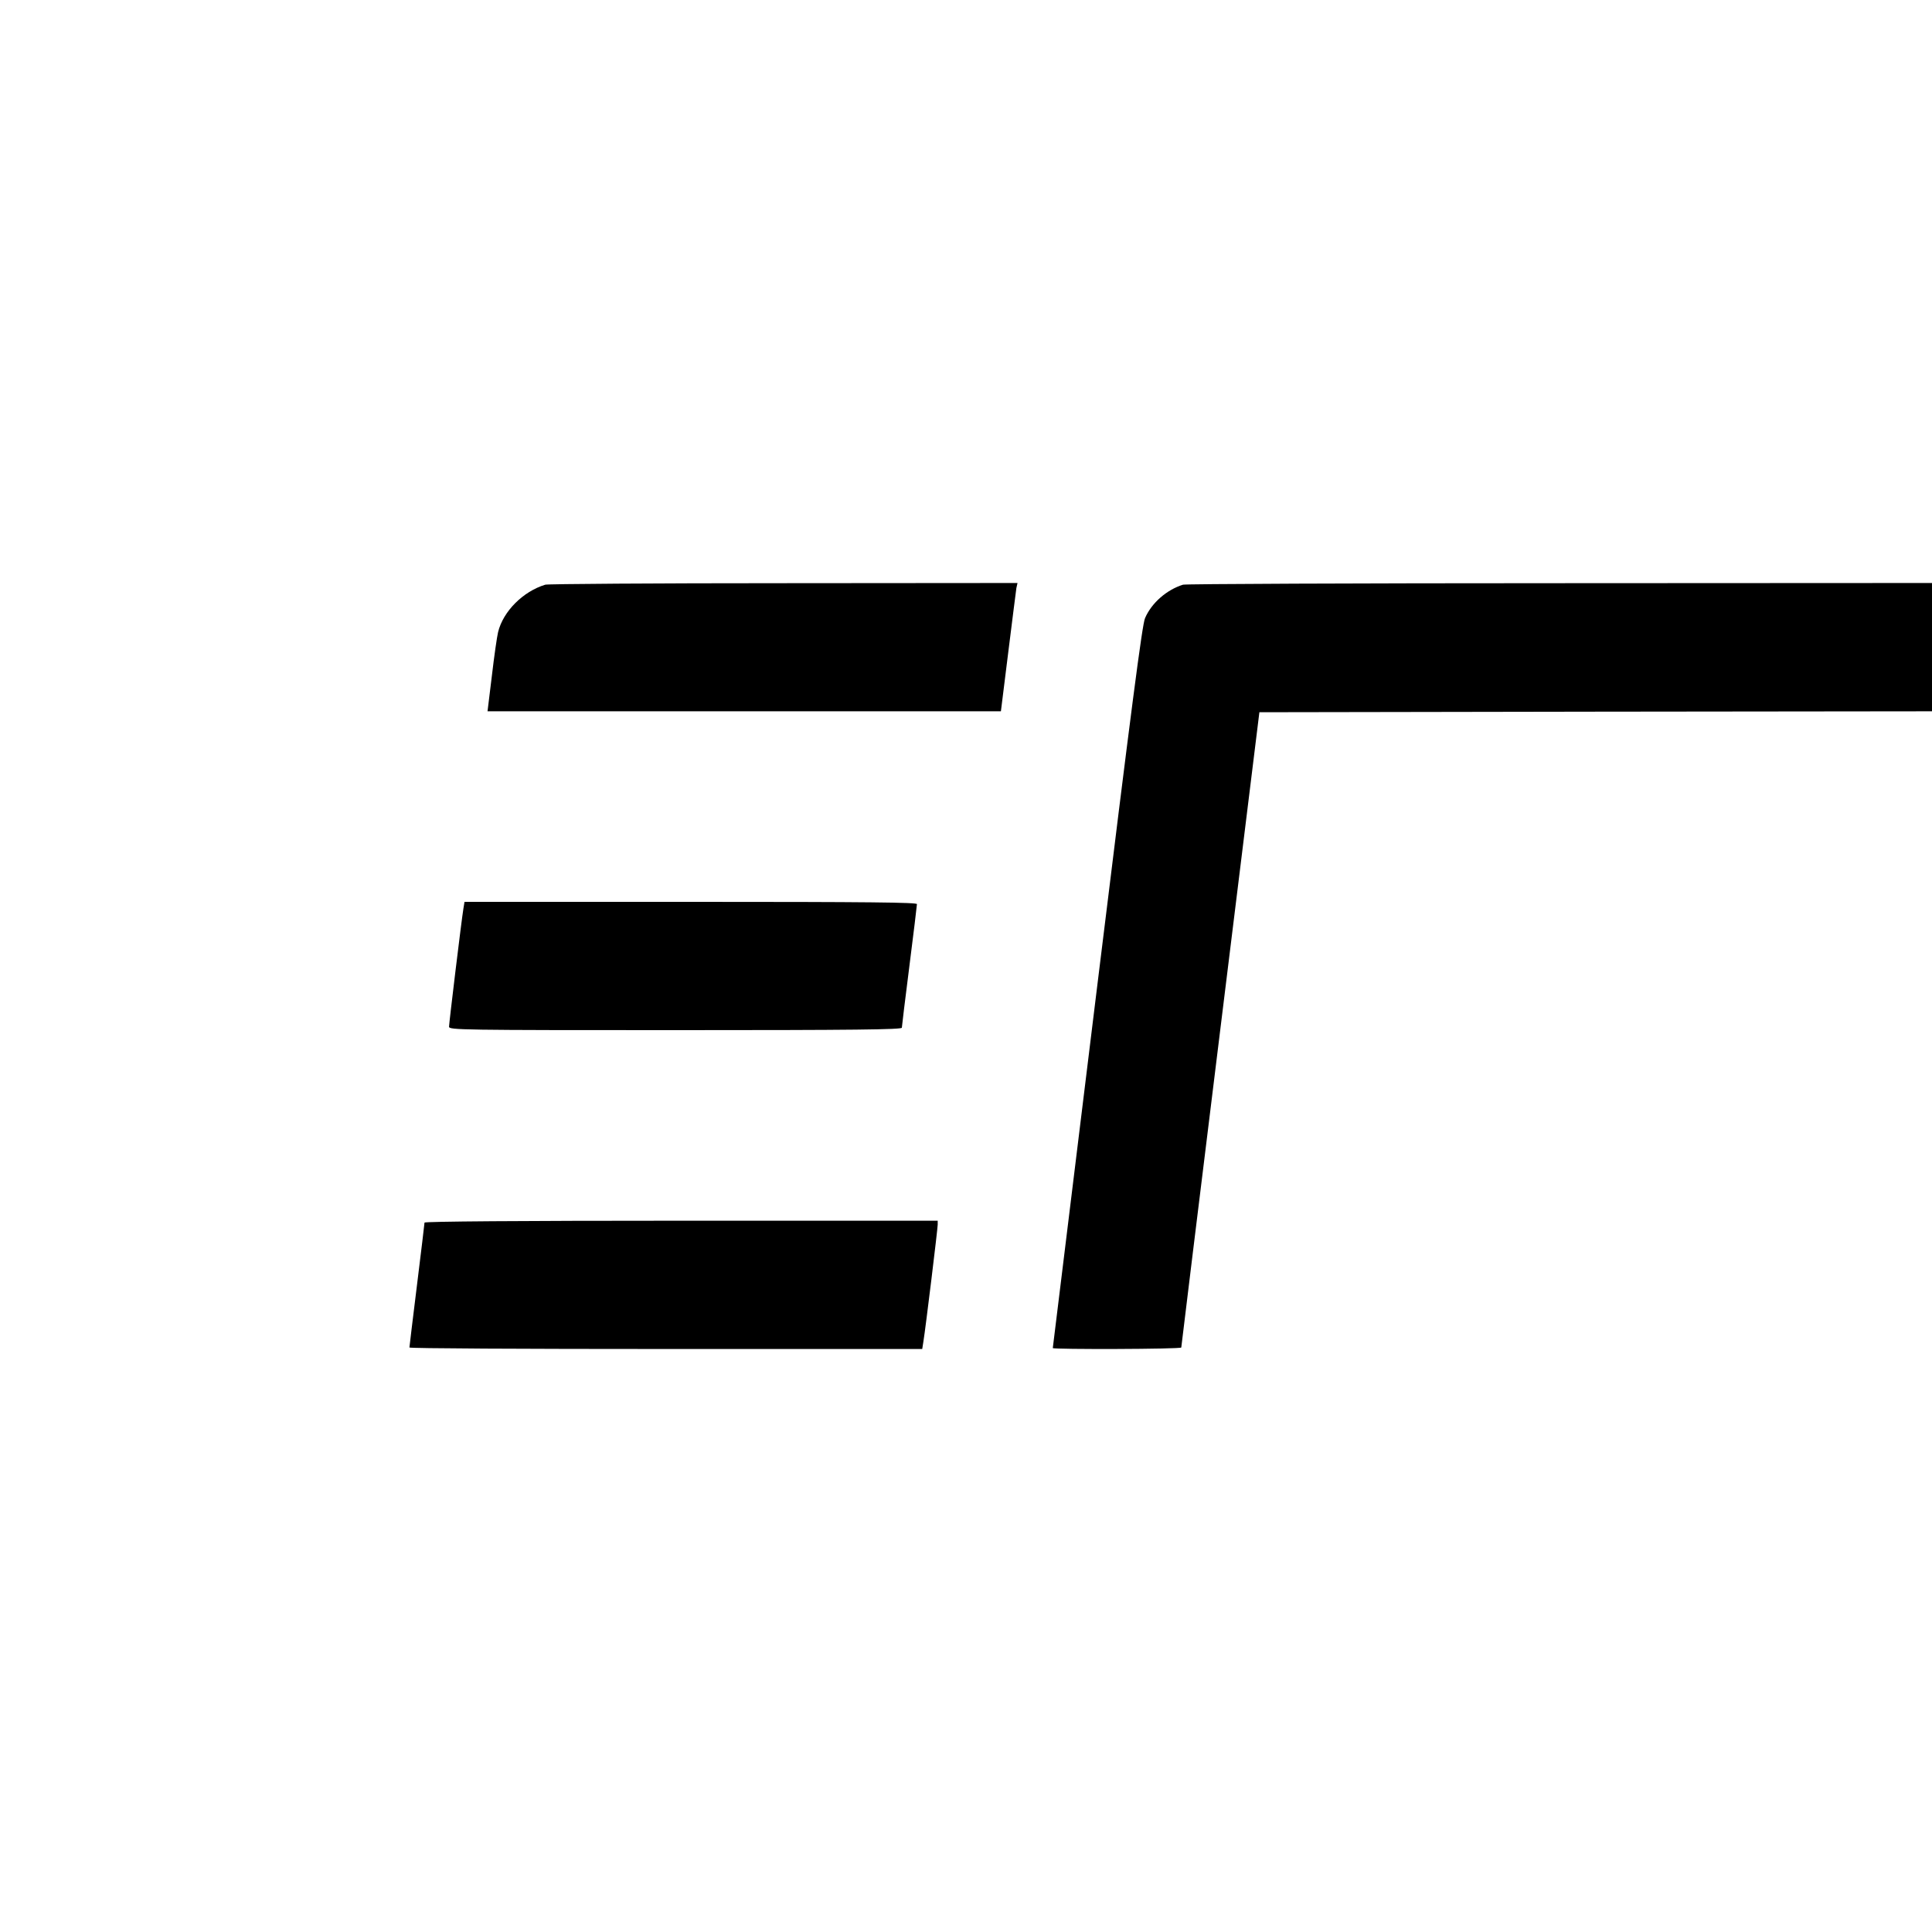
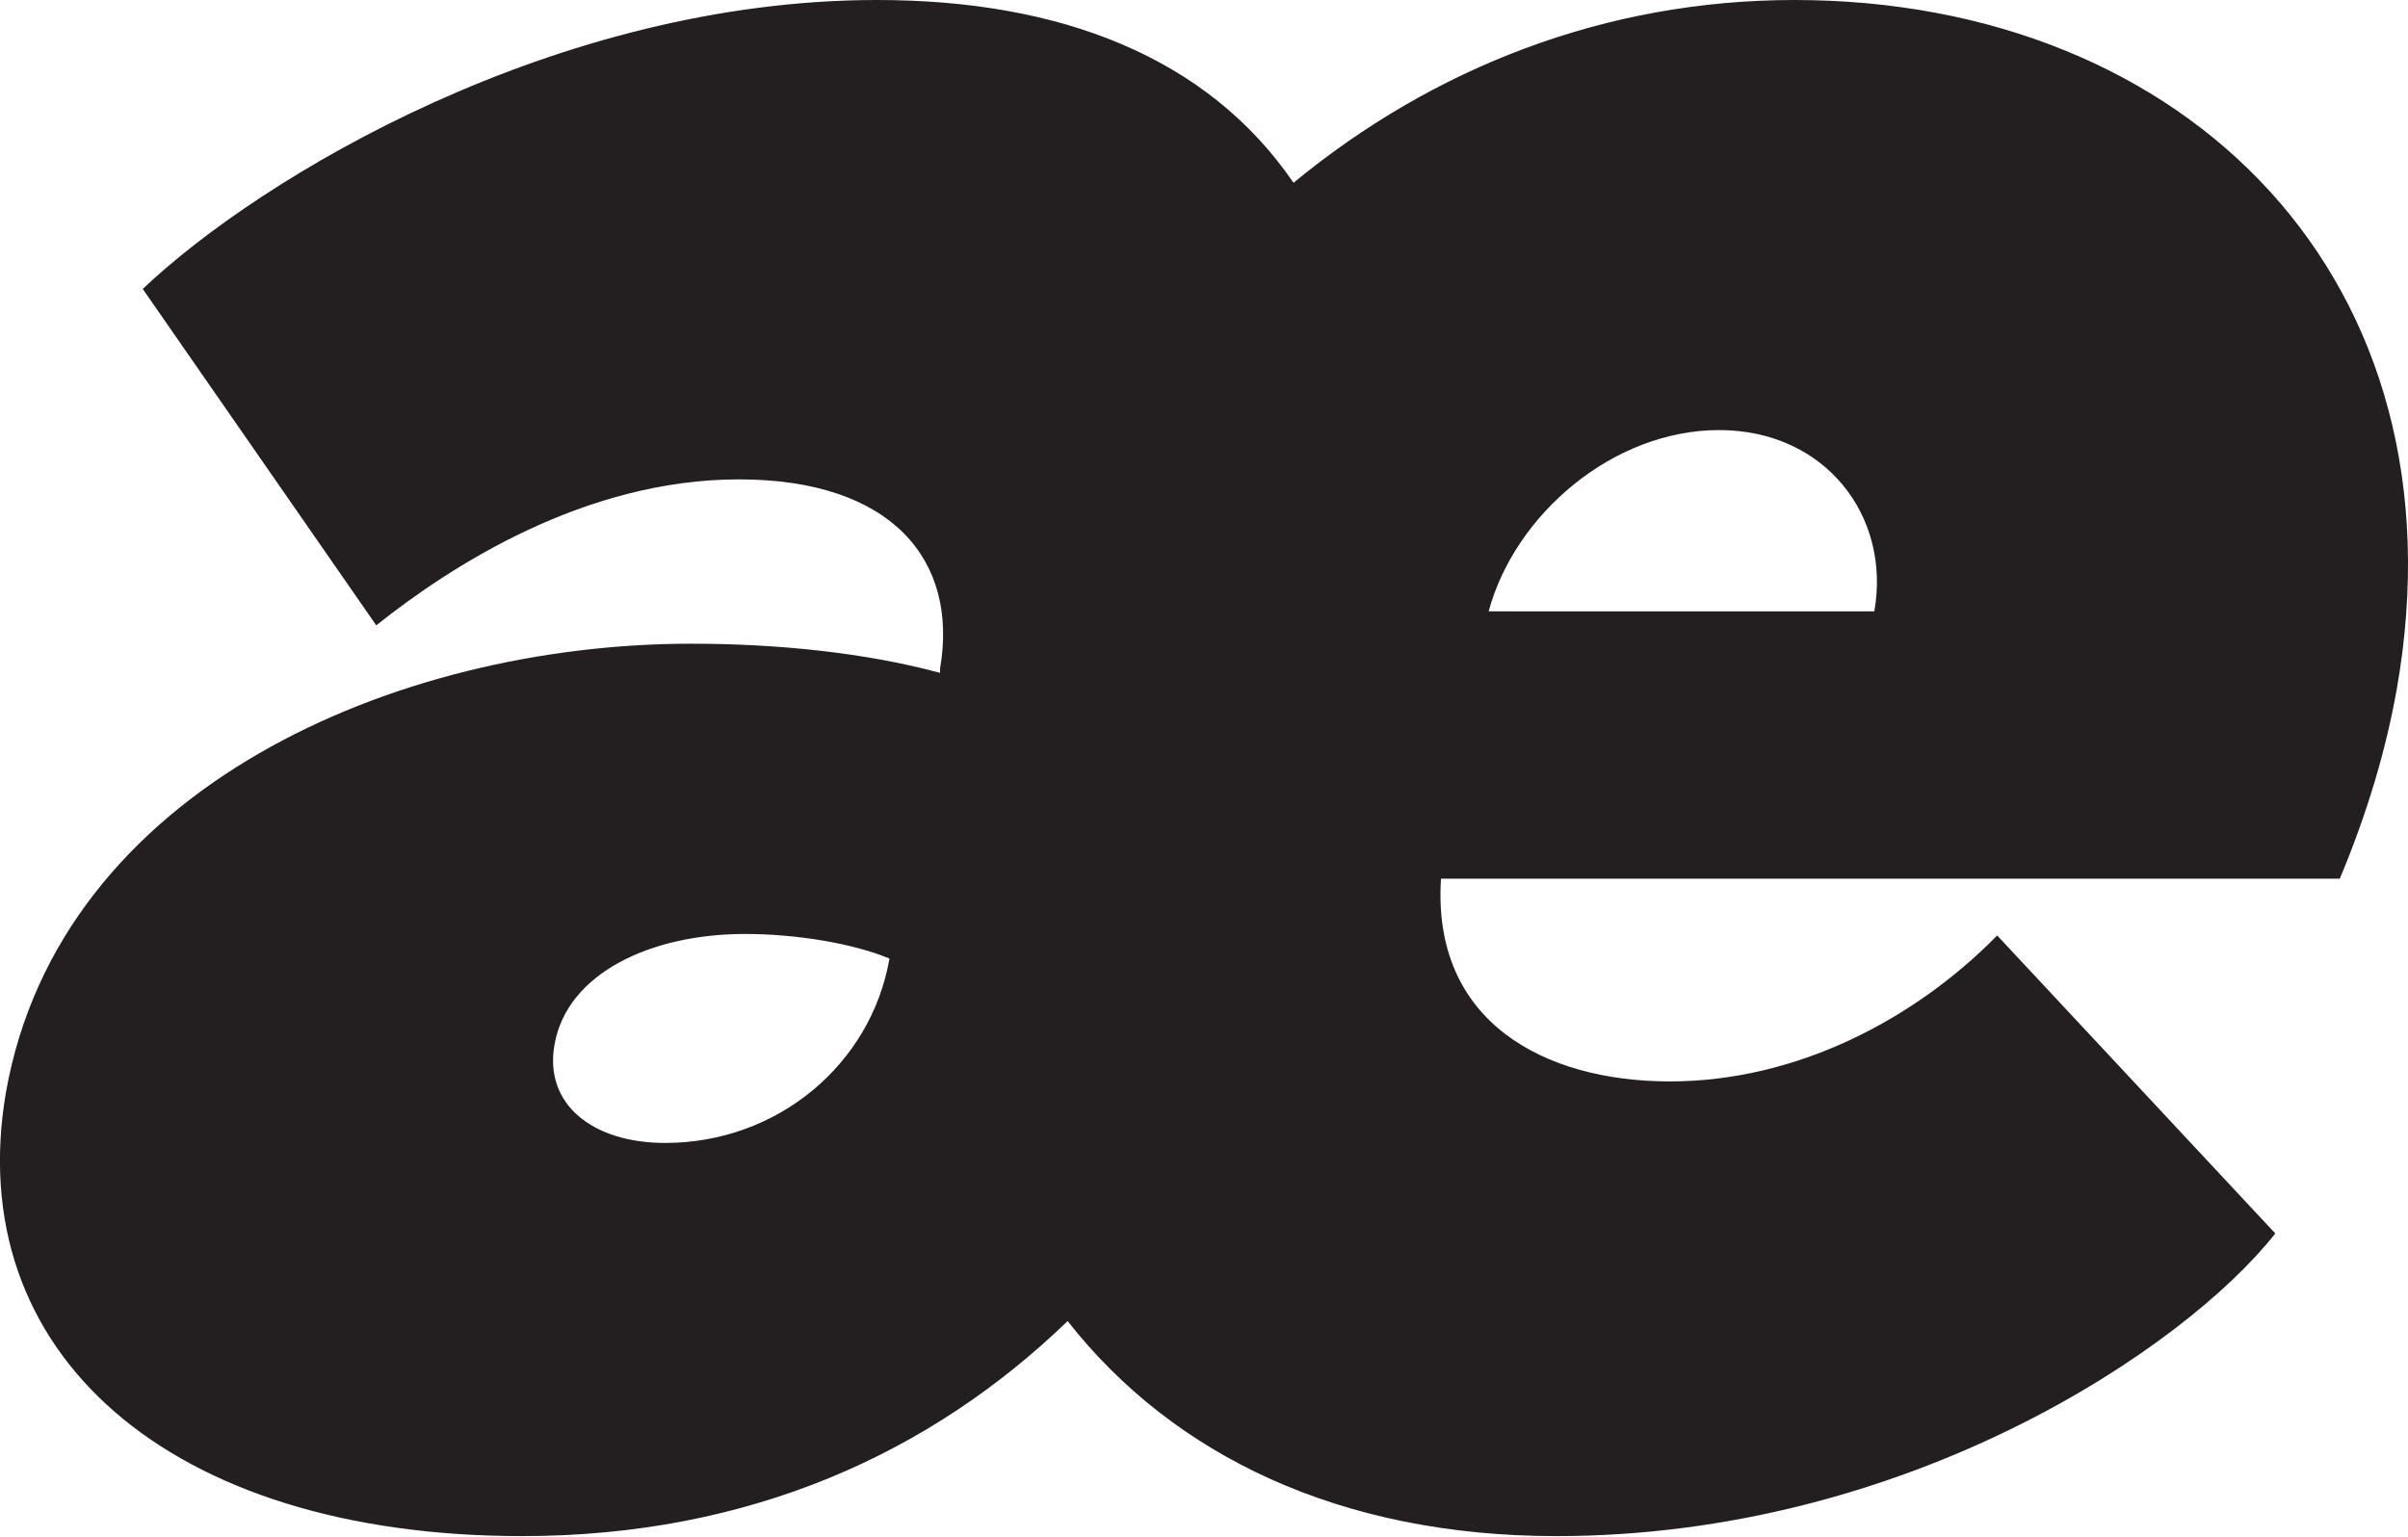
- <svg xmlns="http://www.w3.org/2000/svg" version="1.0" width="1024pt" height="1024pt" viewBox="0 0 1024 1024" preserveAspectRatio="xMidYMid meet">
-   <g transform="translate(0,1024) scale(0.1,-0.1)" fill="#000000" stroke="none">
-     <path d="M2890 7141 c-118 -36 -223 -141 -250 -251 -6 -25 -21 -129 -33 -232 l-23 -188 1361 0 1360 0 39 313 c21 171 41 324 43 340 l6 27 -1239 -1 c-682 0 -1250 -4 -1264 -8z" />
-     <path d="M6270 7141 c-86 -27 -166 -96 -201 -177 -15 -33 -72 -471 -254 -1954 -129 -1050 -235 -1912 -235 -1915 0 -8 680 -6 681 3 0 4 93 763 207 1687 l207 1680 1783 3 1782 2 0 340 0 340 -1972 -1 c-1085 0 -1984 -4 -1998 -8z" />
-     <path d="M2456 5423 c-10 -60 -76 -606 -76 -625 0 -17 64 -18 1200 -18 953 0 1200 3 1200 13 0 6 18 154 40 327 22 173 40 321 40 328 0 9 -246 12 -1199 12 l-1199 0 -6 -37z" />
-     <path d="M2250 3760 c0 -5 -18 -154 -40 -332 -22 -178 -40 -326 -40 -330 0 -5 612 -8 1359 -8 l1359 0 6 38 c12 73 76 600 76 621 l0 21 -1360 0 c-854 0 -1360 -4 -1360 -10z" />
+ <svg xmlns="http://www.w3.org/2000/svg" id="b" data-name="Layer 2" viewBox="0 0 273.97 174.81">
+   <g id="c" data-name="Layer 1">
+     <path d="M.68,124.29c6.12-34.61,44.4-51.04,77.96-51.04,9.96,0,19.93,1.05,28.32,3.32v-.52c2.1-12.24-5.42-21.5-22.9-21.5s-32.69,9.79-41.25,16.61l-26.57-38.28C29.7,20.1,63.26,0,99.8,0c20.8,0,37.58,6.47,47.37,20.8C163.08,7.69,182.66,0,204.16,0c44.75,0,76.74,31.99,68.52,78.49-1.22,6.82-3.32,13.98-6.47,21.5h-102.26c-1.05,16.26,11.71,23.07,26.05,23.07s27.79-6.99,37.23-16.61l31.64,33.91c-10.31,13.11-41.95,34.44-81.81,34.44-24.47,0-43.53-9.09-55.59-24.47-15.56,15.03-36.18,24.47-62.06,24.47-40.38,0-63.8-20.98-58.73-50.52ZM75.68,130.06c12.76,0,23.42-8.92,25.52-20.98-4.2-1.75-10.66-2.8-16.43-2.8-10.84,0-20.28,4.54-21.68,12.59-1.22,6.82,4.37,11.19,12.59,11.19ZM213.25,69.57c1.92-10.84-5.59-20.63-17.66-20.63s-23.25,9.61-26.22,20.63h43.88Z" style="fill: #231f20; stroke-width: 0px;" />
  </g>
</svg>
